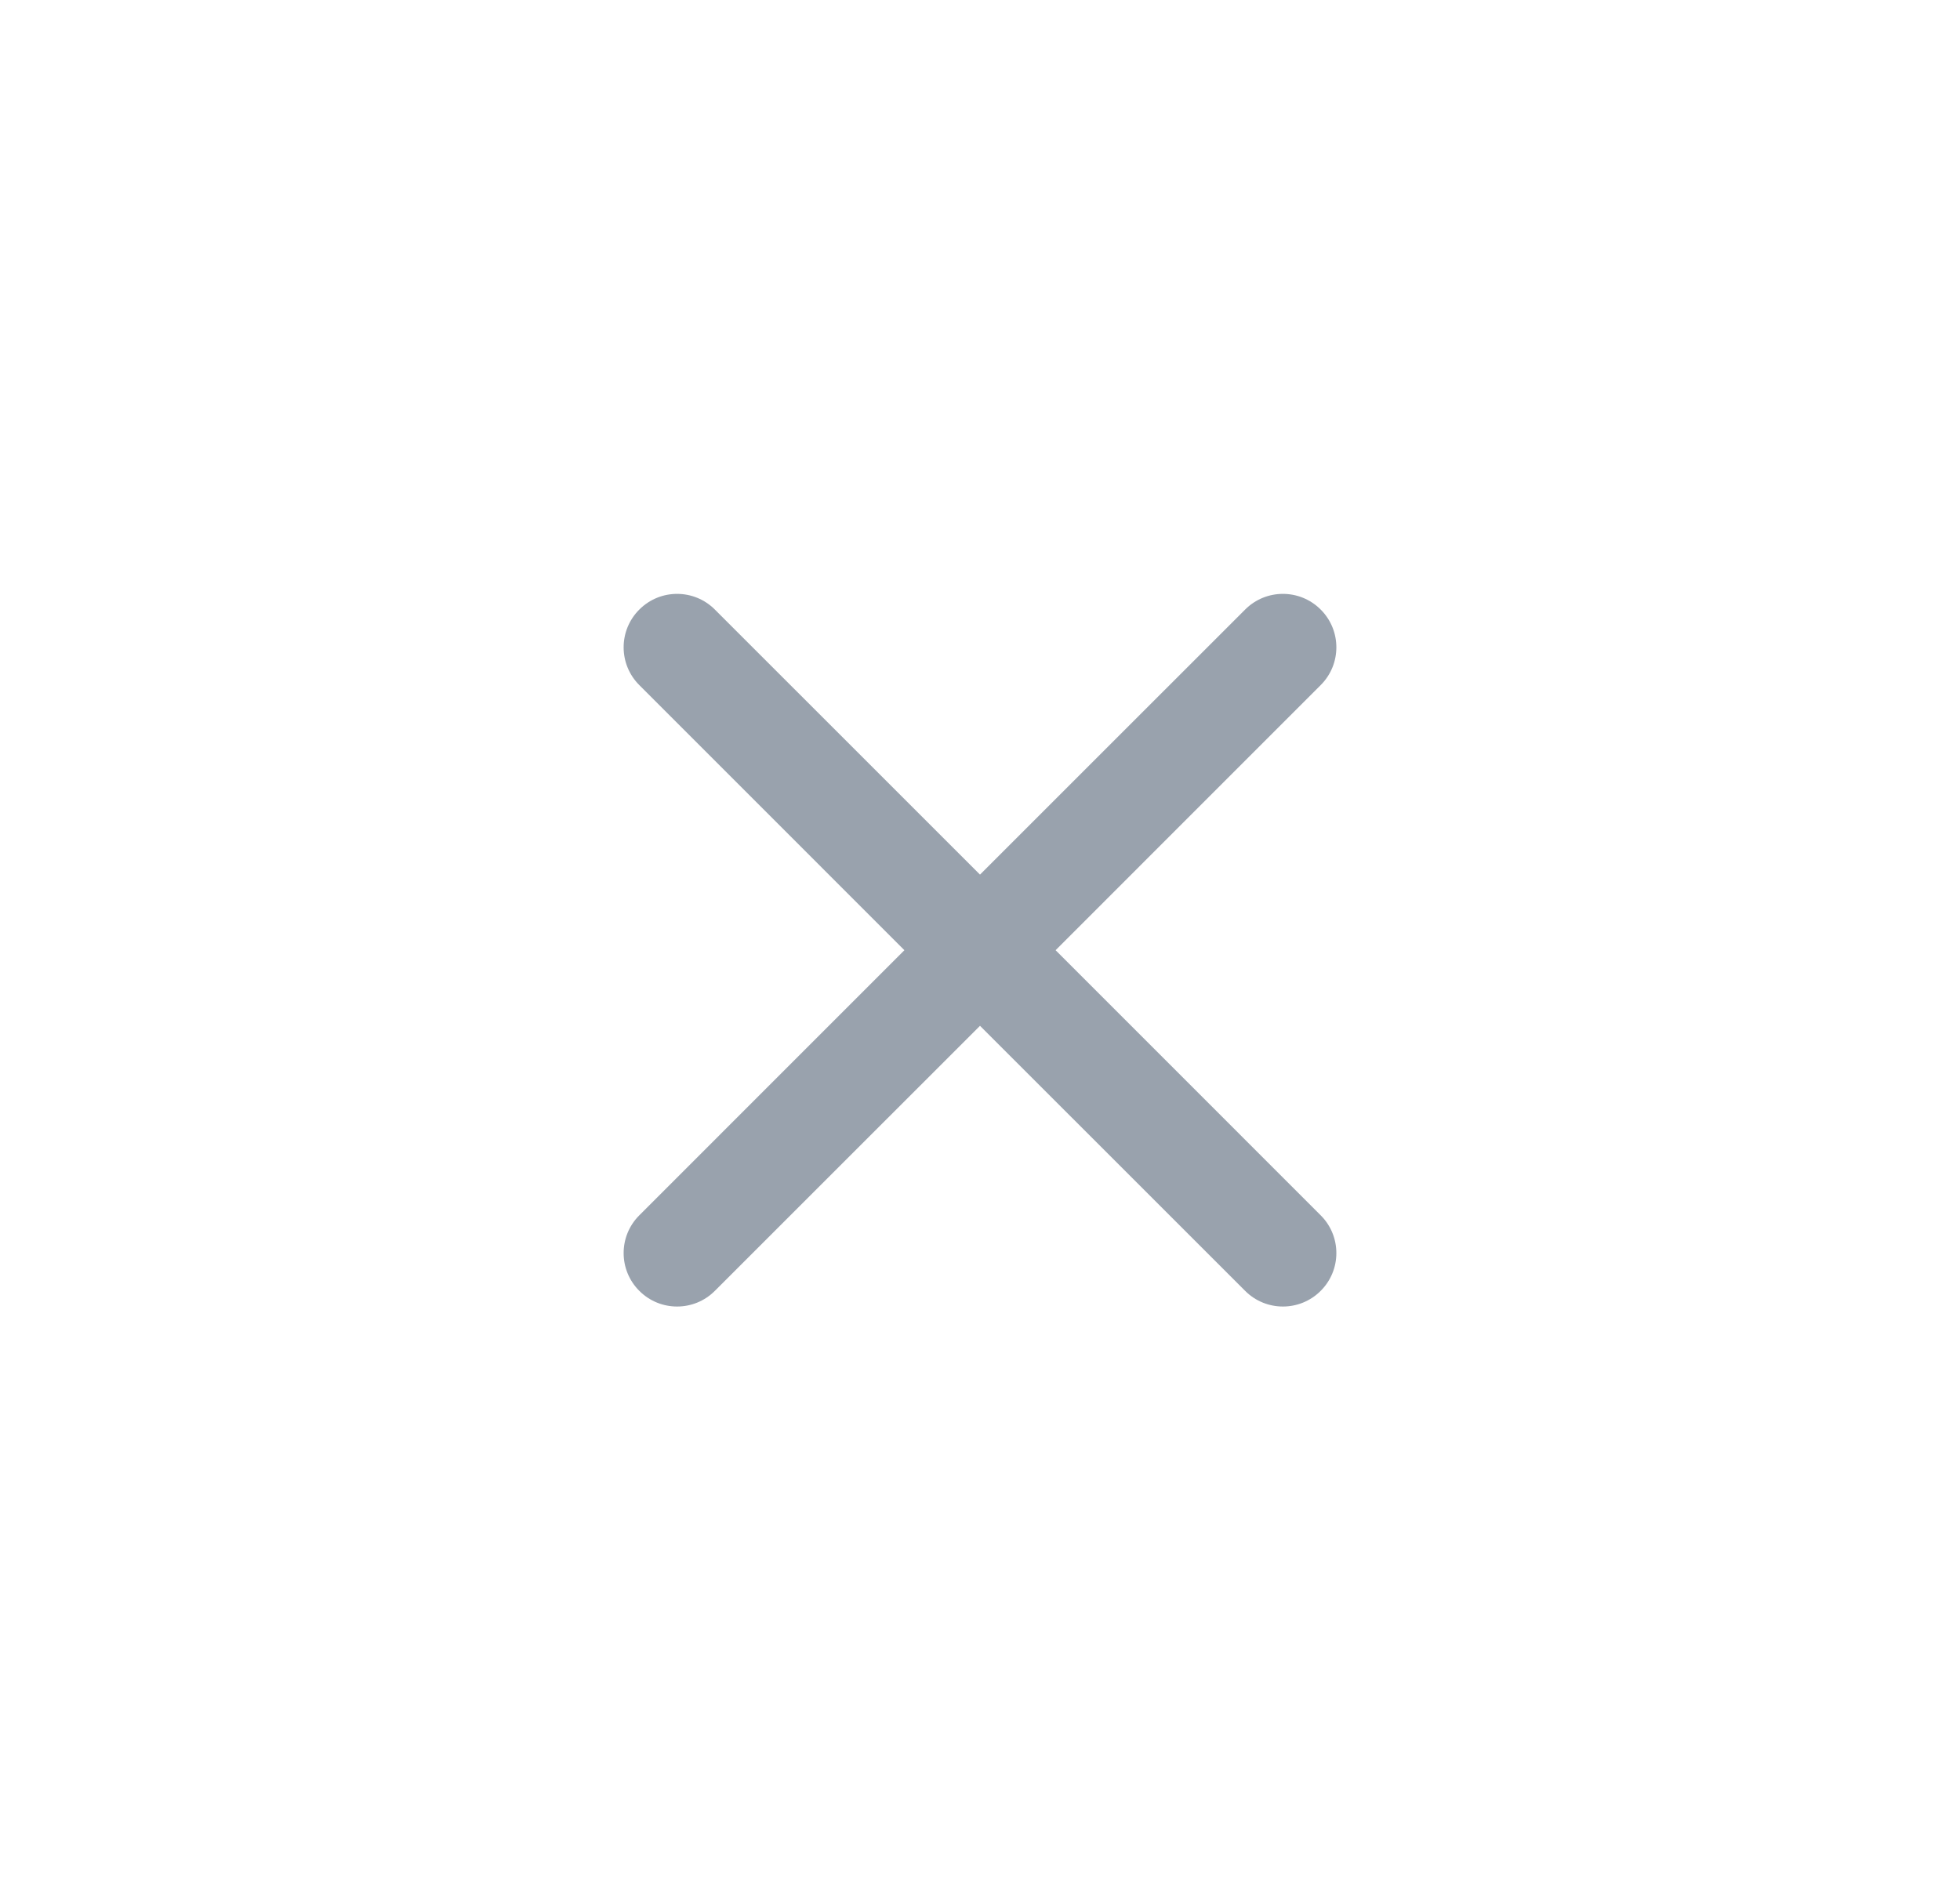
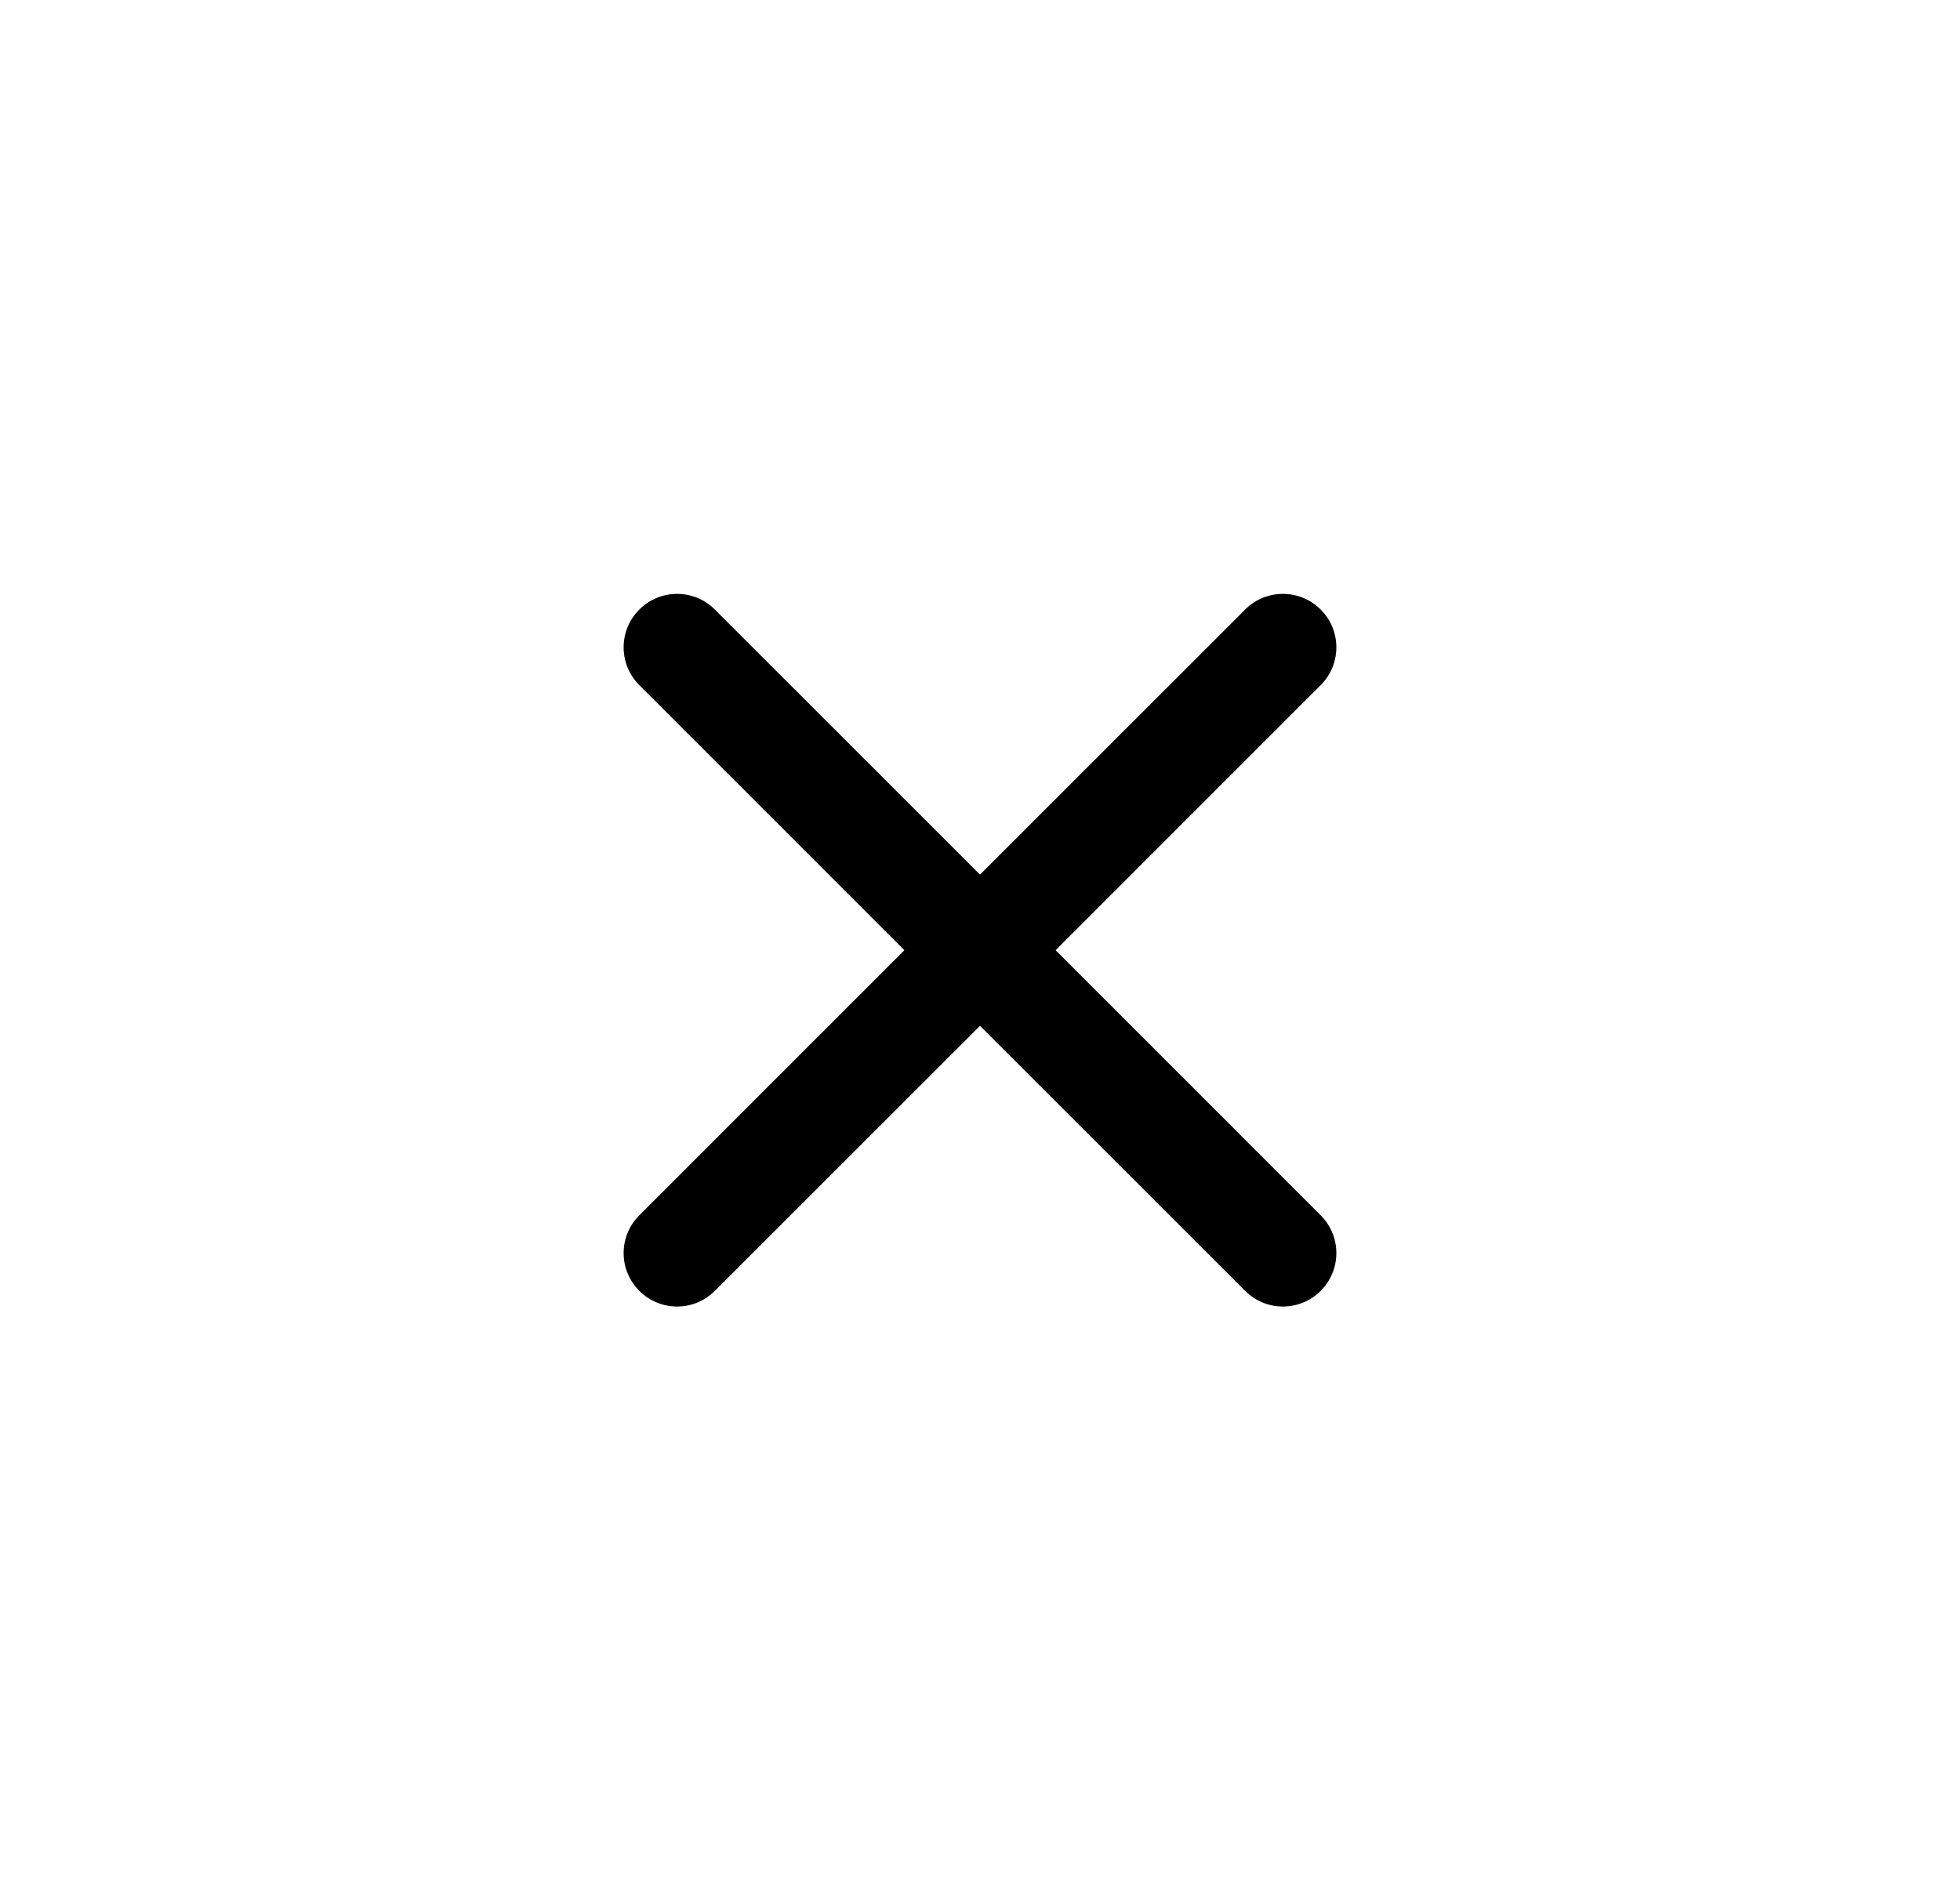
- <svg xmlns="http://www.w3.org/2000/svg" width="33" height="32" viewBox="0 0 33 32" fill="none">
-   <path d="M12.036 10.264C11.685 9.912 11.115 9.912 10.764 10.264C10.412 10.615 10.412 11.185 10.764 11.536L15.227 16L10.764 20.464C10.412 20.815 10.412 21.385 10.764 21.736C11.115 22.088 11.685 22.088 12.036 21.736L16.5 17.273L20.964 21.736C21.315 22.088 21.885 22.088 22.236 21.736C22.588 21.385 22.588 20.815 22.236 20.464L17.773 16L22.236 11.536C22.588 11.185 22.588 10.615 22.236 10.264C21.885 9.912 21.315 9.912 20.964 10.264L16.5 14.727L12.036 10.264Z" fill="#99A2AD" />
+ <svg xmlns="http://www.w3.org/2000/svg" width="33" height="32" viewBox="0 0 33 32">
+   <path d="M12.036 10.264C11.685 9.912 11.115 9.912 10.764 10.264C10.412 10.615 10.412 11.185 10.764 11.536L15.227 16L10.764 20.464C10.412 20.815 10.412 21.385 10.764 21.736C11.115 22.088 11.685 22.088 12.036 21.736L16.5 17.273L20.964 21.736C21.315 22.088 21.885 22.088 22.236 21.736C22.588 21.385 22.588 20.815 22.236 20.464L17.773 16L22.236 11.536C22.588 11.185 22.588 10.615 22.236 10.264C21.885 9.912 21.315 9.912 20.964 10.264L16.5 14.727L12.036 10.264Z" fill="currentColor" />
</svg>
